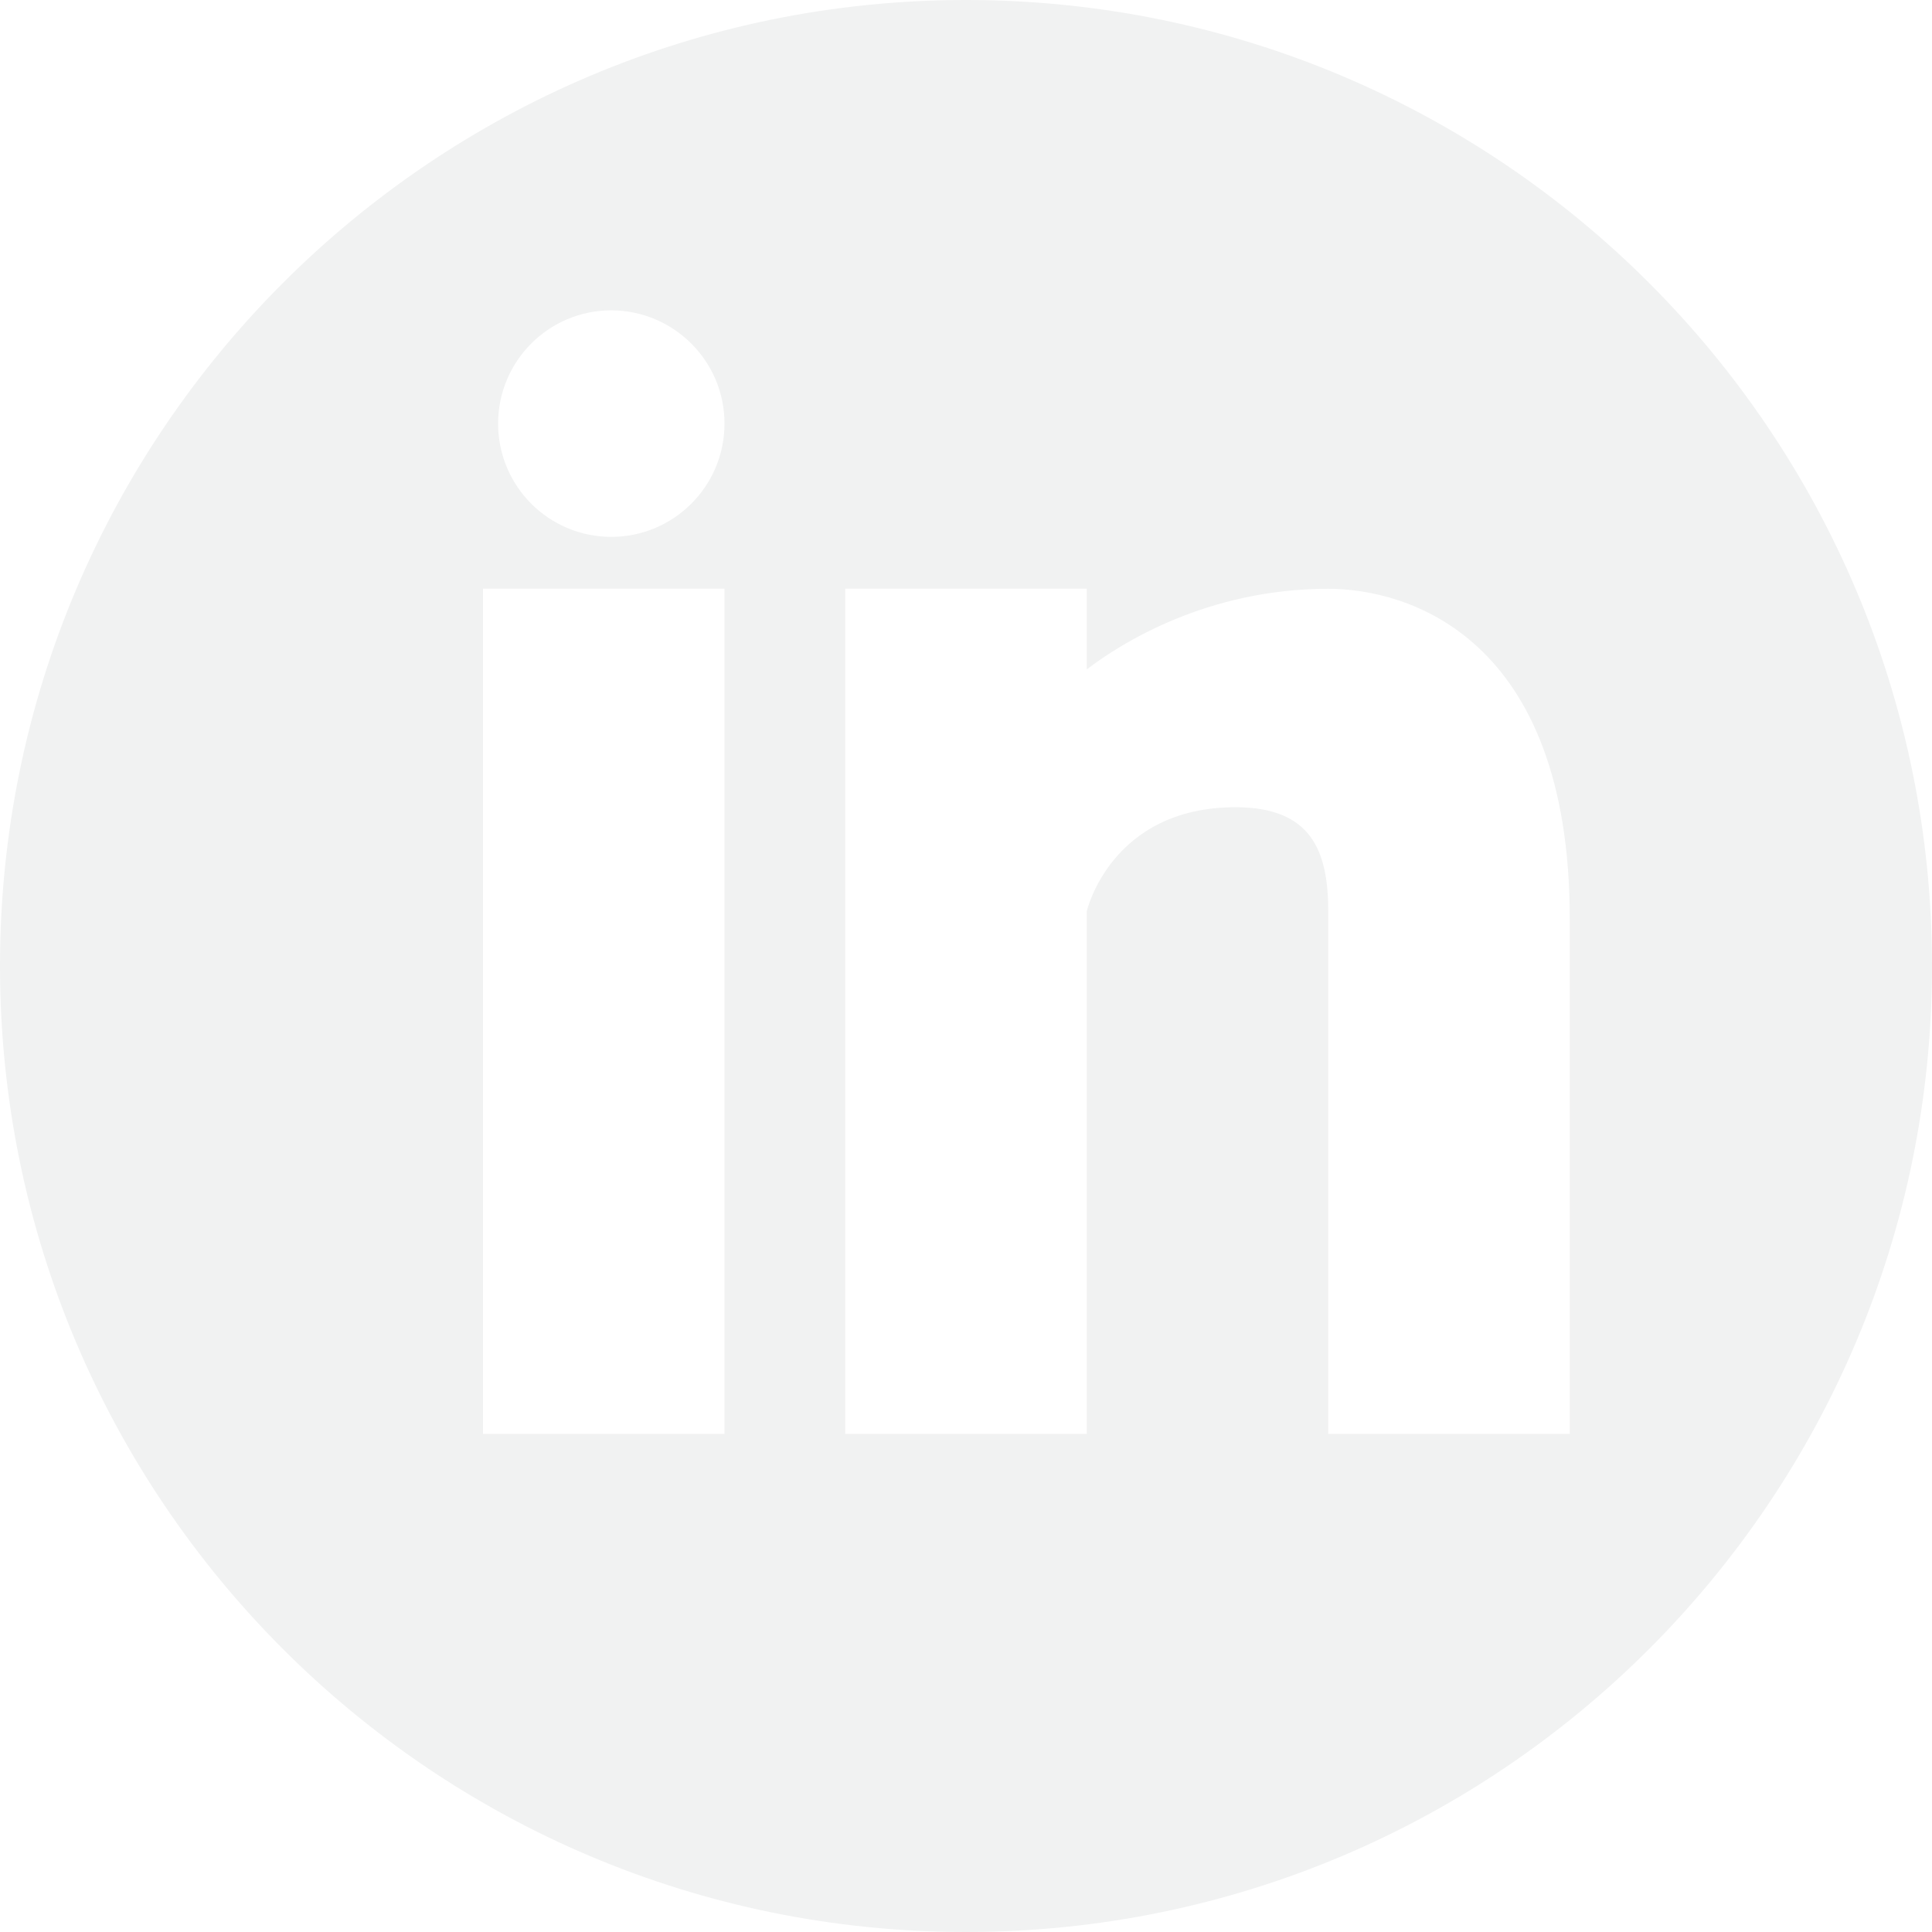
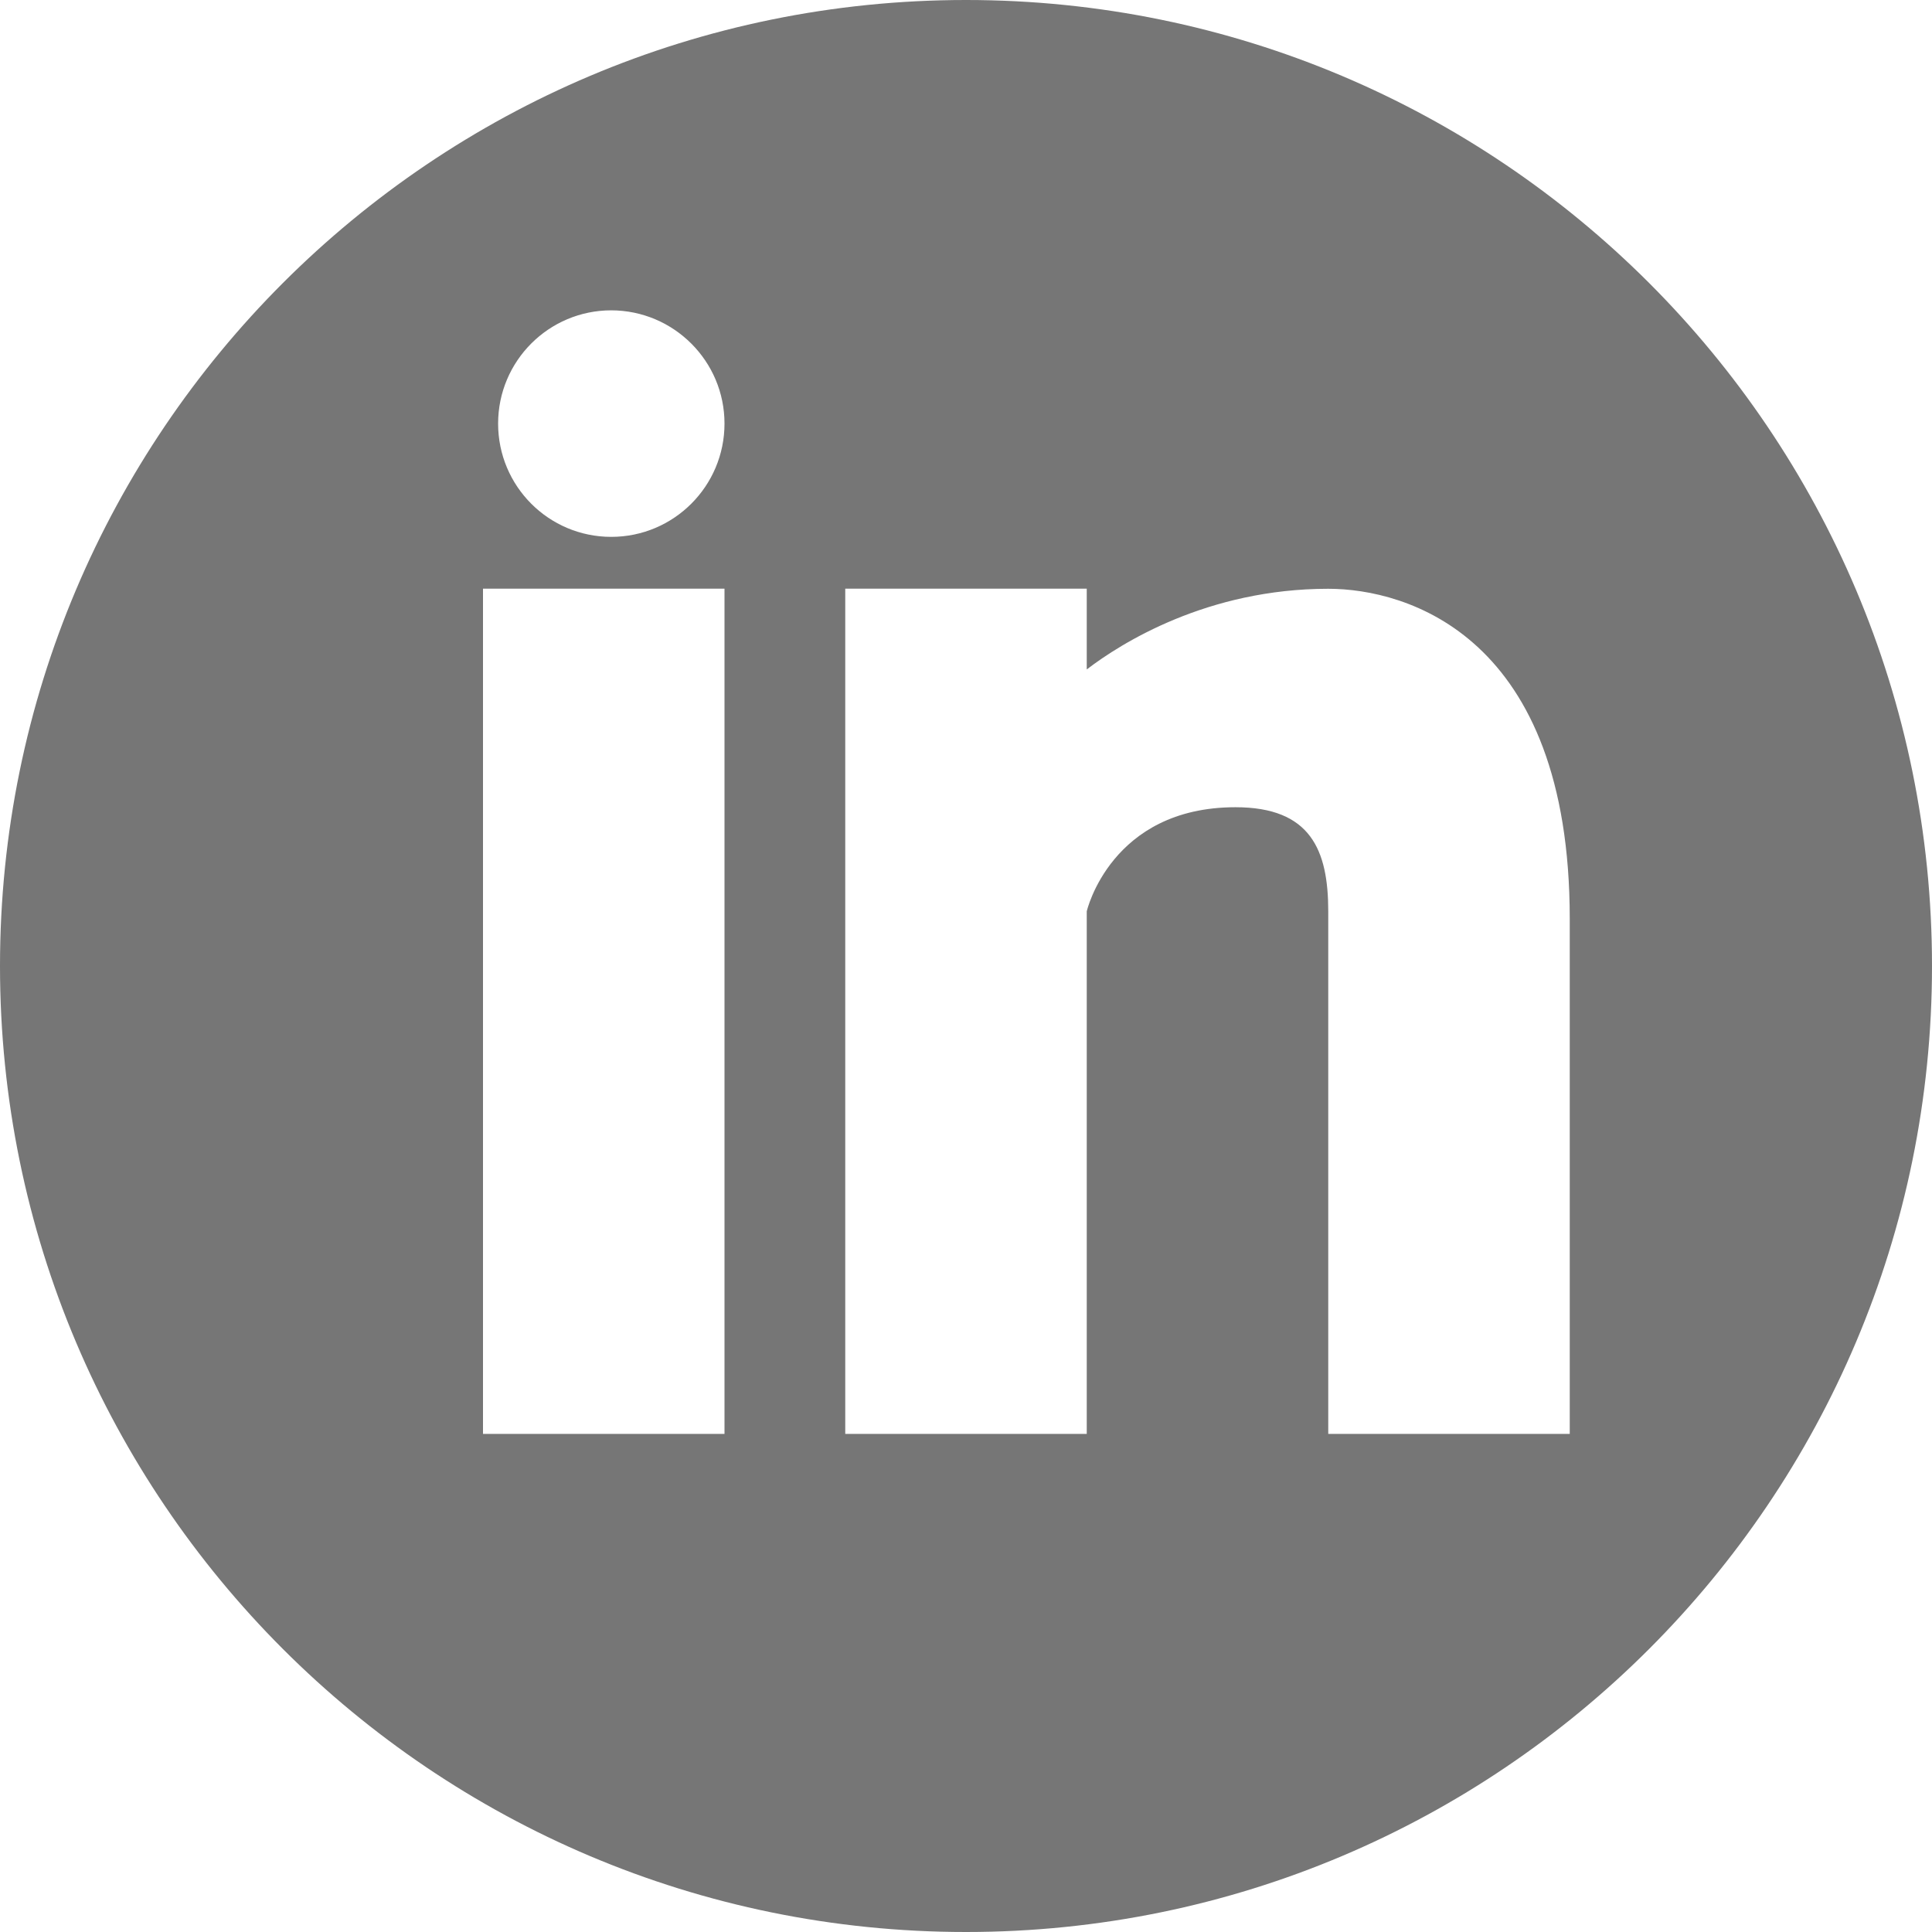
<svg xmlns="http://www.w3.org/2000/svg" version="1.1" id="Layer_1" x="0px" y="0px" width="100px" height="100px" viewBox="0 0 100 100" enable-background="new 0 0 100 100" xml:space="preserve">
  <g>
    <g>
      <g>
        <g>
-           <path fill="#F1F2F2" d="M50,0C22.388,0,0,22.388,0,50c0,27.611,22.388,50,50,50s50-22.389,50-50C100,22.381,77.612,0,50,0z       M37.5,74.219H25v-43.75h12.5V74.219z M31.638,27.788c-3.238,0-5.856-2.625-5.856-5.863c0-3.237,2.625-5.862,5.856-5.862      c3.237,0.006,5.862,2.631,5.862,5.862C37.5,25.163,34.875,27.788,31.638,27.788z M81.25,74.219h-12.5v-27.05      c0-3.168-0.906-5.387-4.801-5.387c-6.455,0-7.699,5.387-7.699,5.387v27.05h-12.5v-43.75h12.5v4.181      c1.787-1.369,6.25-4.175,12.5-4.175c4.05,0,12.5,2.425,12.5,17.075V74.219z" />
+           <path fill="#767676" d="M50,0C22.388,0,0,22.388,0,50c0,27.611,22.388,50,50,50c27.611,0,50-22.389,50-50      C100,22.381,77.611,0,50,0z M37.5,74.219H25v-43.75h12.5V74.219z M31.638,27.788c-3.238,0-5.856-2.625-5.856-5.863      c0-3.237,2.625-5.862,5.856-5.862c3.237,0.006,5.862,2.631,5.862,5.862C37.5,25.163,34.875,27.788,31.638,27.788z M81.25,74.219      h-12.5v-27.05c0-3.168-0.906-5.387-4.801-5.387c-6.455,0-7.699,5.387-7.699,5.387v27.05h-12.5v-43.75h12.5v4.181      c1.787-1.369,6.25-4.175,12.5-4.175c4.05,0,12.5,2.425,12.5,17.075V74.219z" />
        </g>
      </g>
-       <g>
- 		</g>
-       <g>
- 		</g>
-       <g>
- 		</g>
-       <g>
- 		</g>
-       <g>
- 		</g>
-       <g>
- 		</g>
-       <g>
- 		</g>
-       <g>
- 		</g>
-       <g>
- 		</g>
-       <g>
- 		</g>
-       <g>
- 		</g>
-       <g>
- 		</g>
-       <g>
- 		</g>
-       <g>
- 		</g>
-       <g>
- 		</g>
    </g>
-     <g>
- 	</g>
-     <g>
- 	</g>
-     <g>
- 	</g>
-     <g>
- 	</g>
-     <g>
- 	</g>
-     <g>
- 	</g>
-     <g>
- 	</g>
-     <g>
- 	</g>
-     <g>
- 	</g>
-     <g>
- 	</g>
-     <g>
- 	</g>
-     <g>
- 	</g>
-     <g>
- 	</g>
-     <g>
- 	</g>
-     <g>
- 	</g>
  </g>
</svg>
